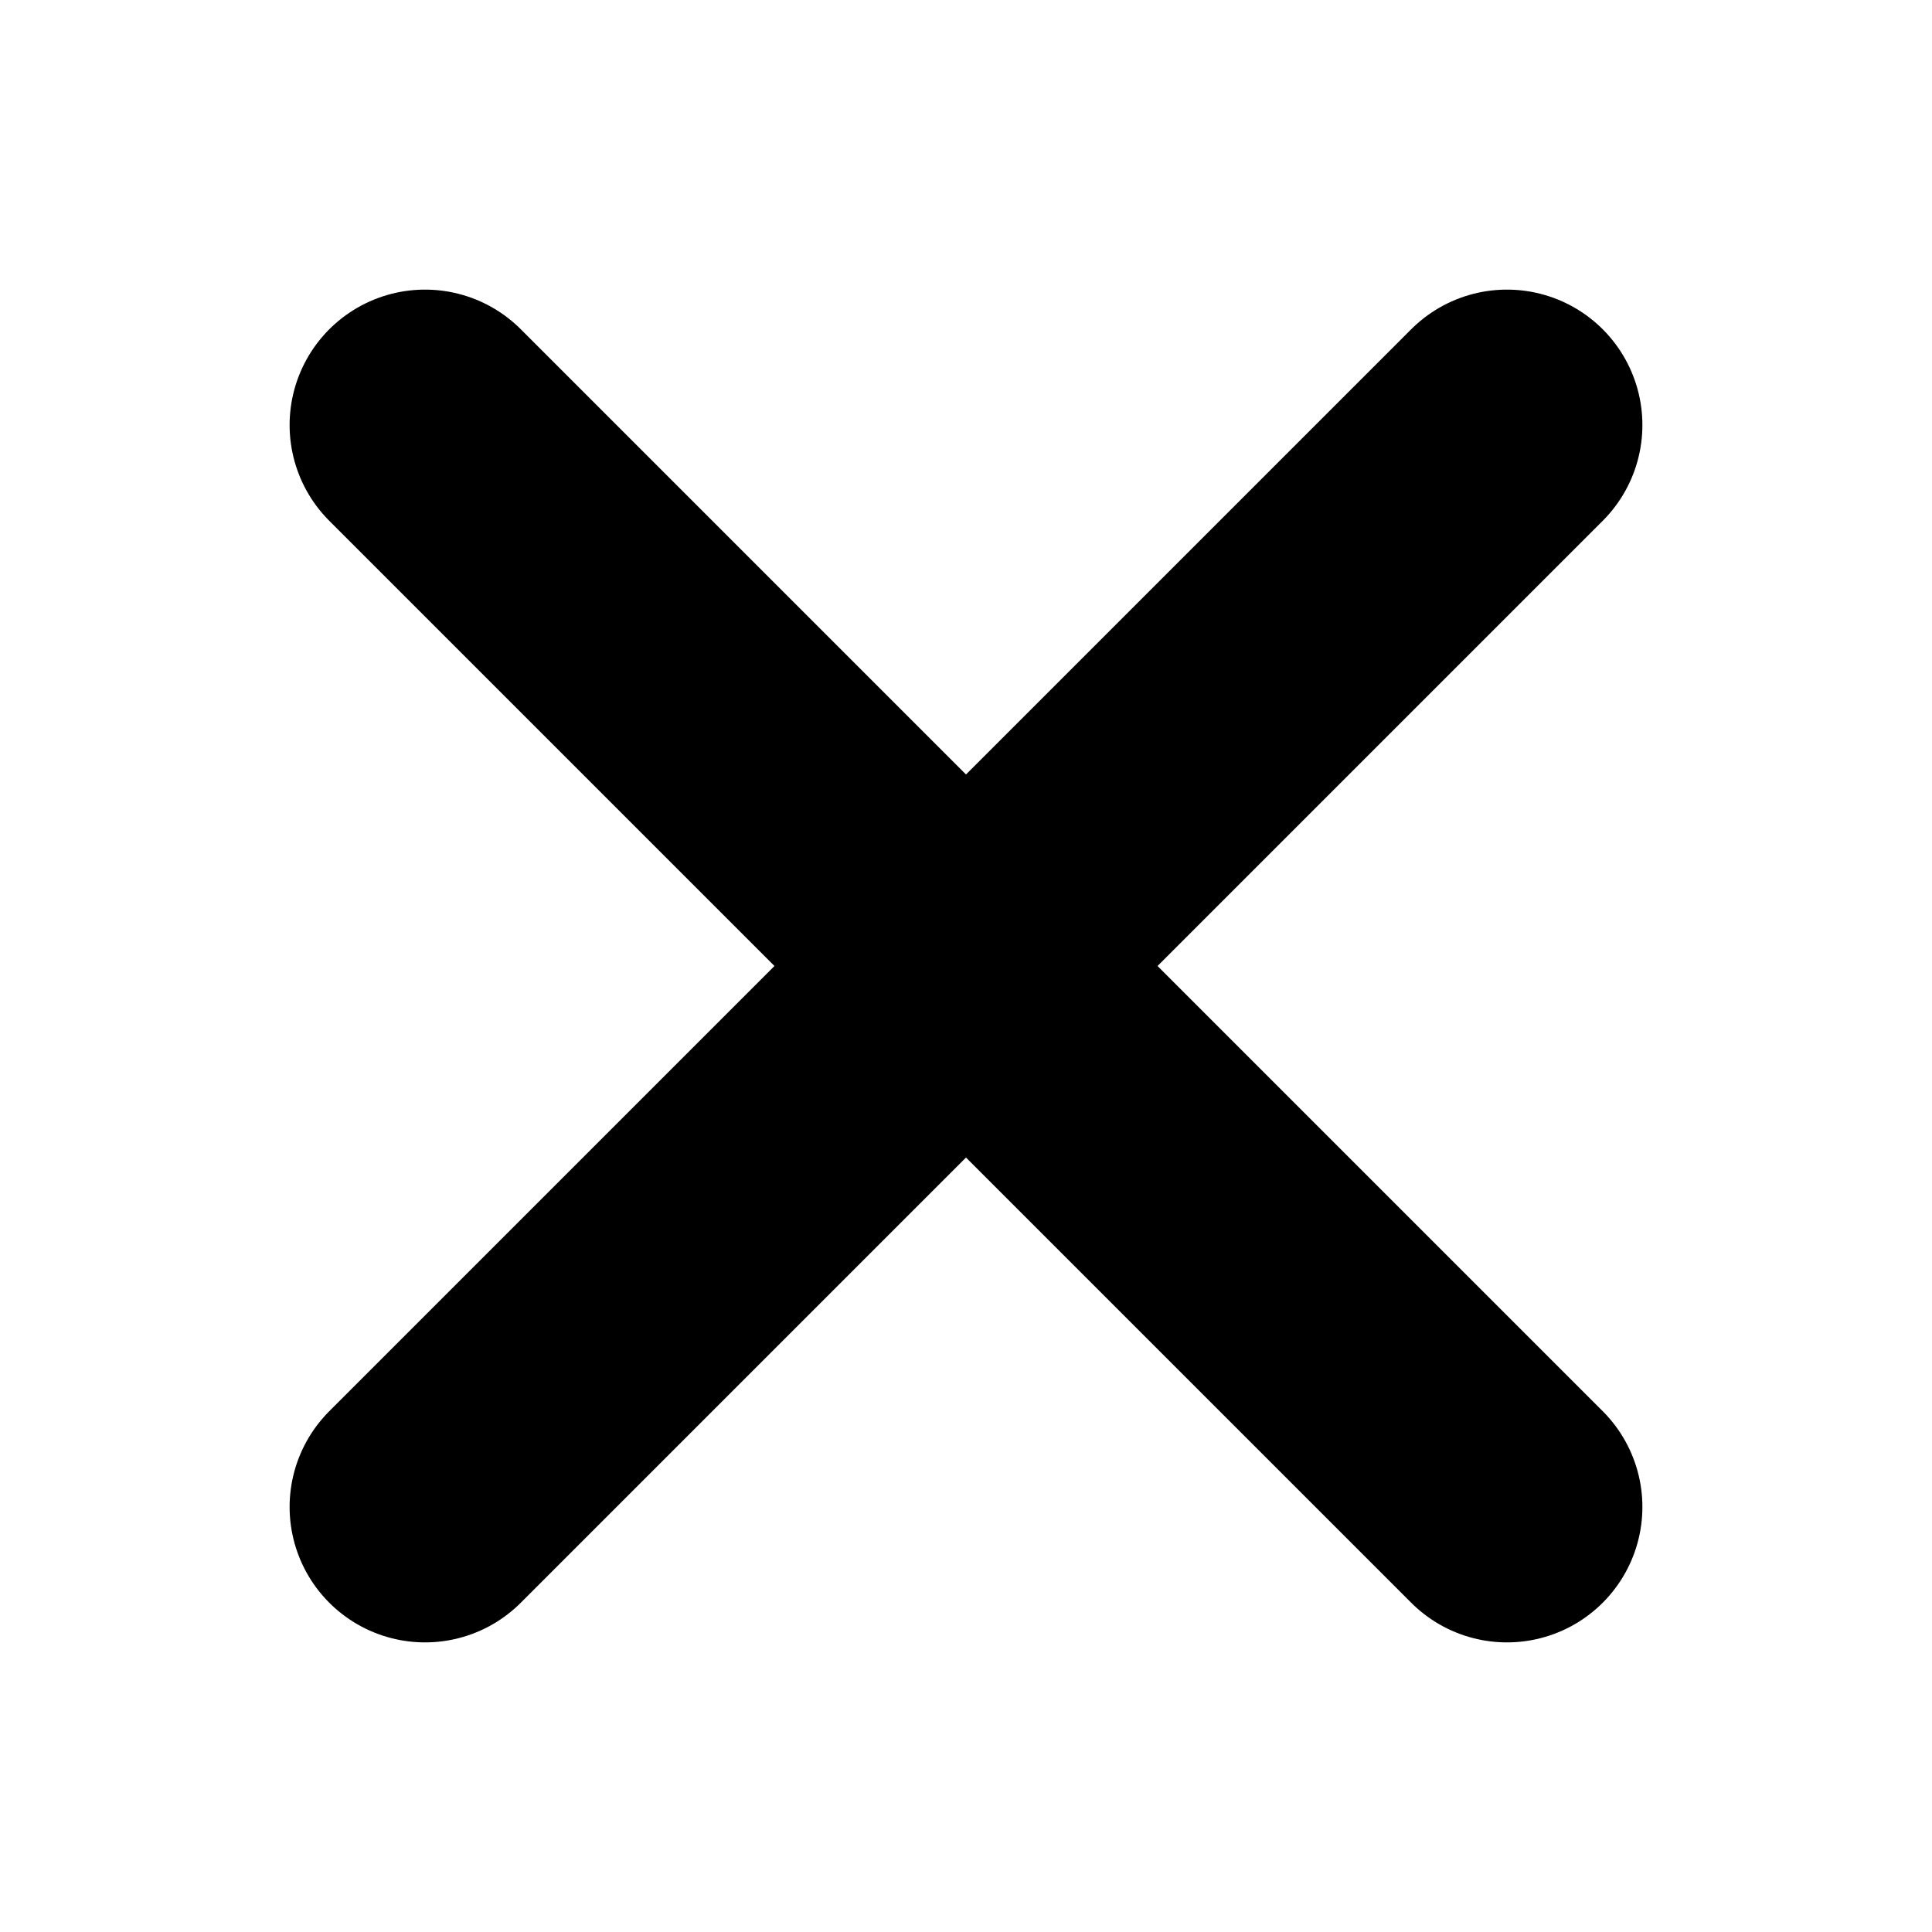
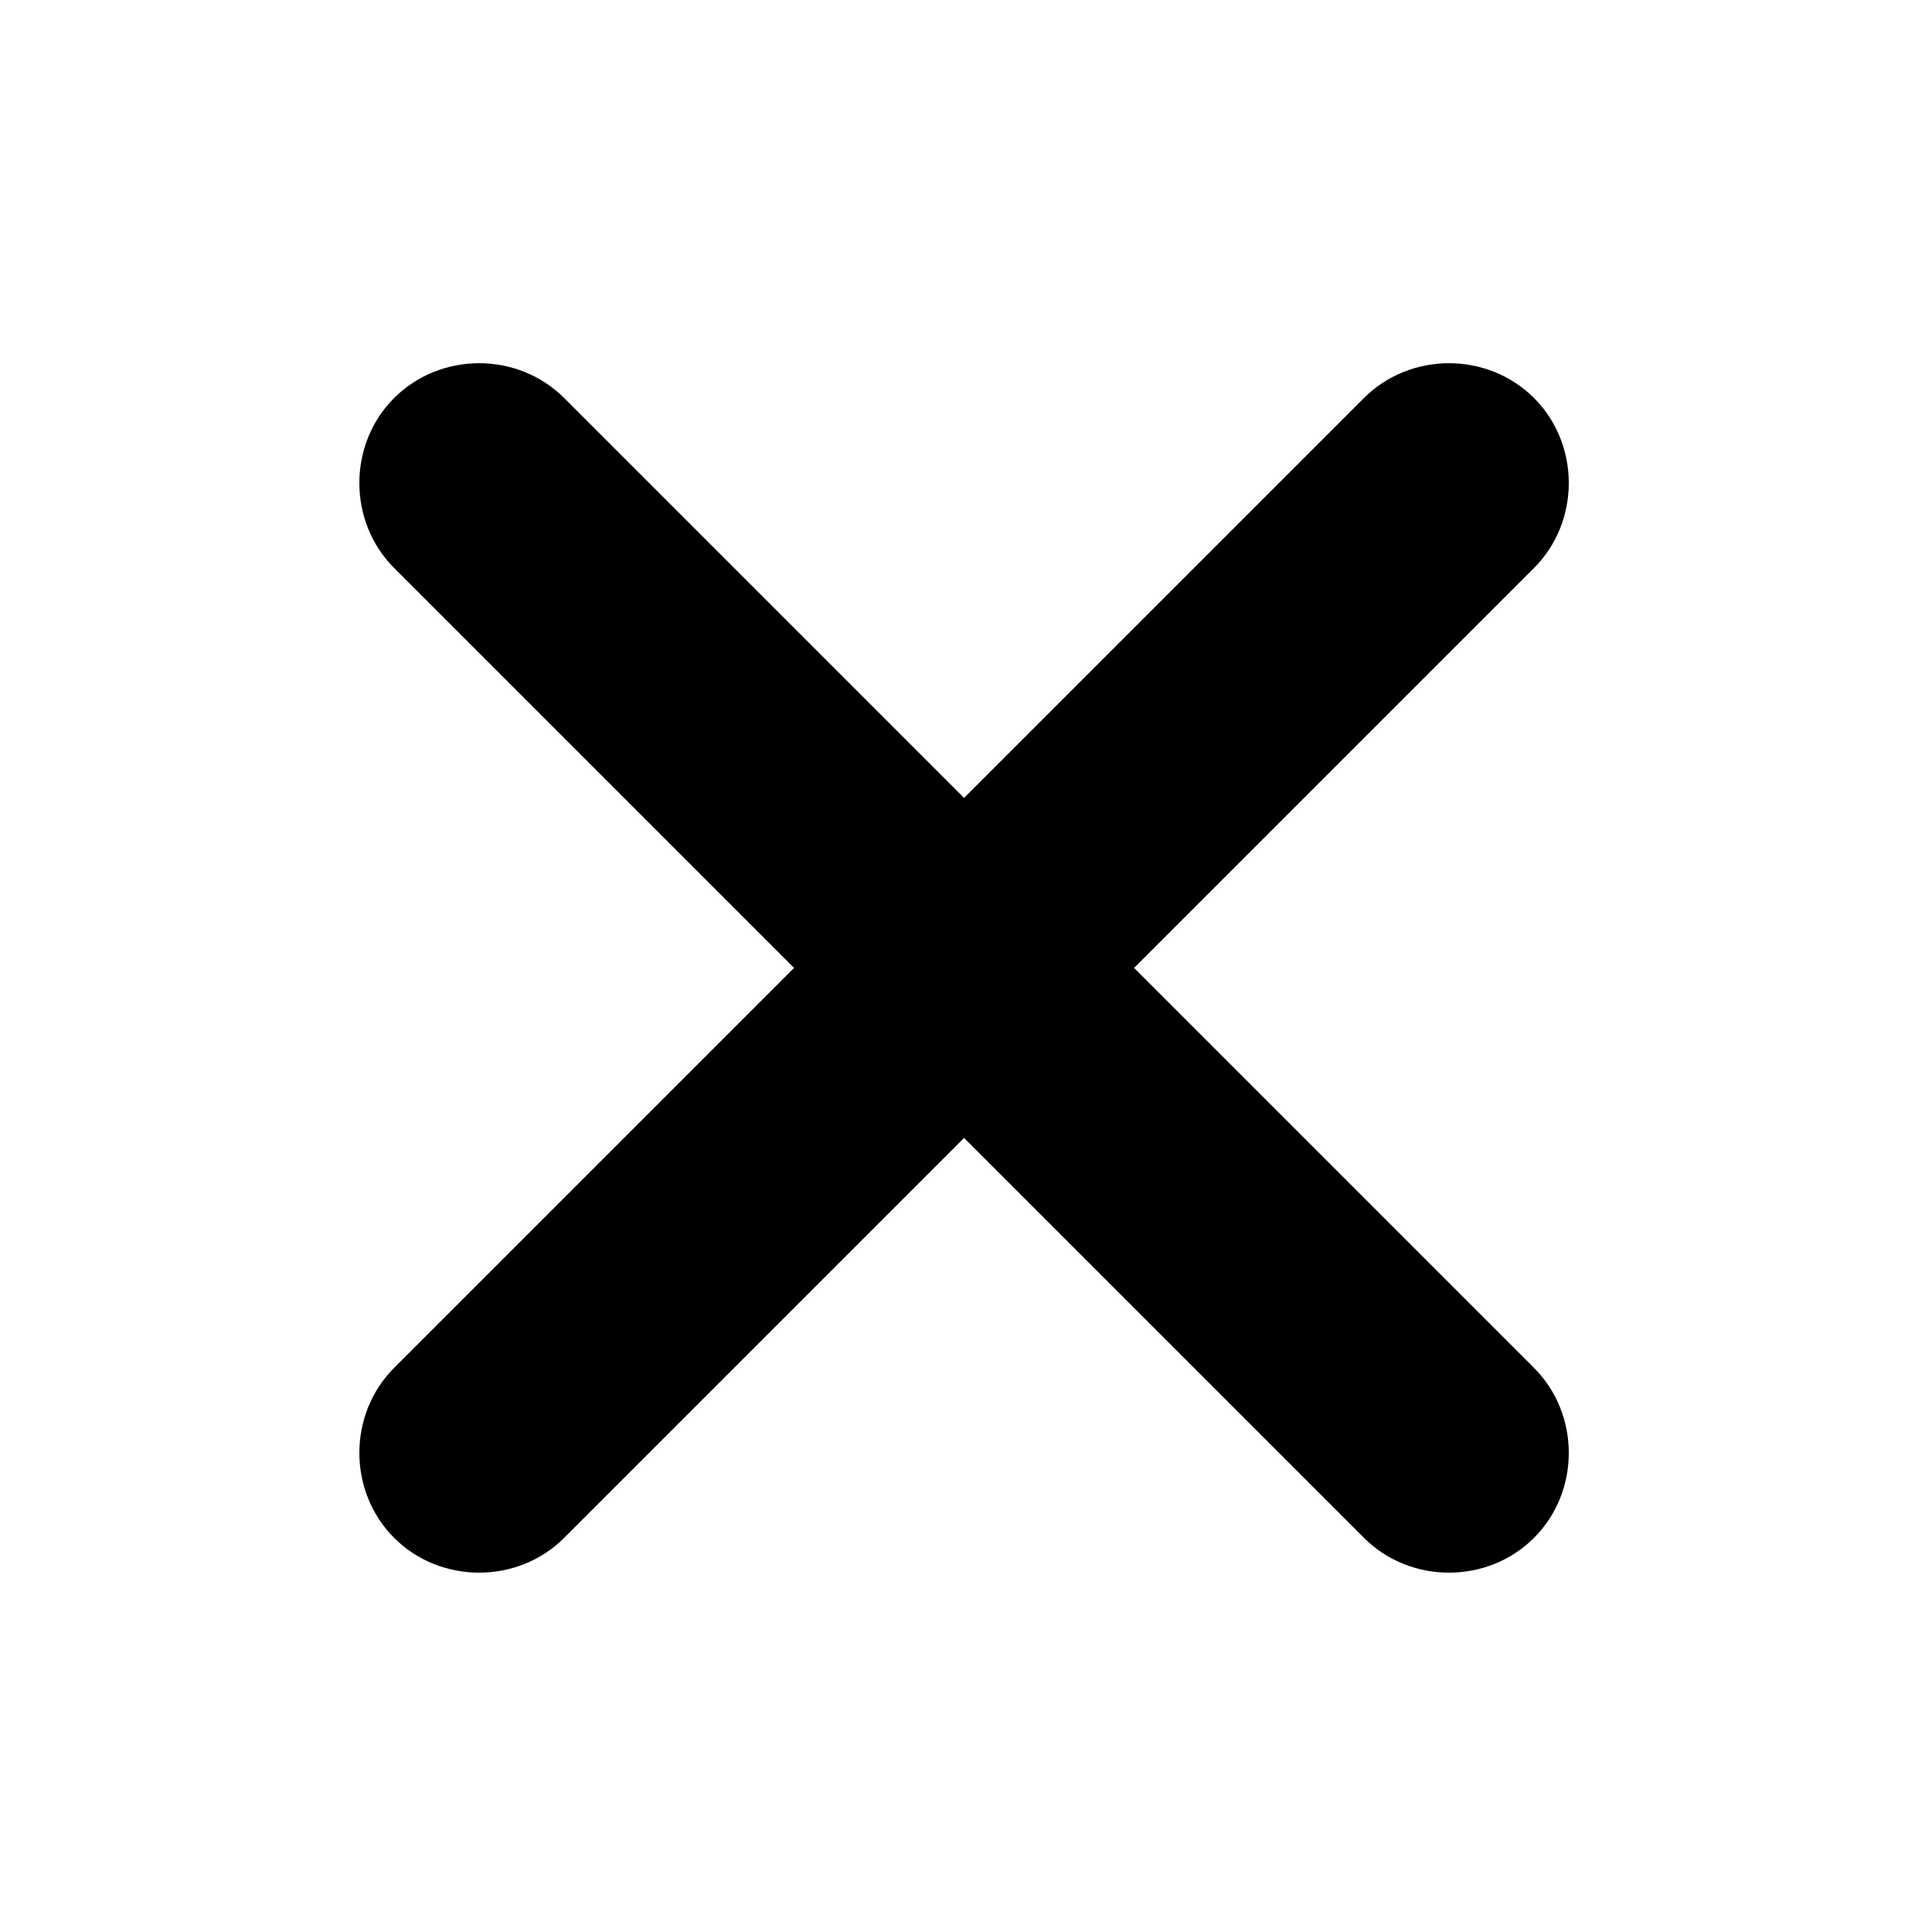
- <svg xmlns="http://www.w3.org/2000/svg" viewBox="0 0 50 50">
-   <defs>
-     <style>.cls-1{fill:none;stroke:#000;stroke-linecap:round;stroke-width:7.01px;}</style>
-   </defs>
+ <svg xmlns="http://www.w3.org/2000/svg" version="1.1" id="Ebene_1" x="0px" y="0px" viewBox="0 0 50 50" style="enable-background:new 0 0 50 50;" xml:space="preserve">
  <g id="close">
    <g id="Point-Prozess">
      <g id="Desktop-HD---alpha-modal">
-         <g id="x-out-w_-shadow" data-name="x-out-w/-shadow">
+         <g id="x-out-w_-shadow">
          <g id="Group-5">
-             <path id="Path-2" class="cls-1" d="M11,11,39,39" />
-             <path id="Path-2-Copy" class="cls-1" d="M39,11,11,39" />
+             <g id="Path-2">
+               <path d="M37.5,40.7c-0.8,0-1.6-0.3-2.2-0.9L10.2,14.7c-1.2-1.2-1.2-3.2,0-4.4c1.2-1.2,3.2-1.2,4.4,0l25.1,25.1        c1.2,1.2,1.2,3.2,0,4.4C39.1,40.4,38.3,40.7,37.5,40.7z" />
+             </g>
+             <g id="Path-2-Copy">
+               <path d="M12.4,40.7c-0.8,0-1.6-0.3-2.2-0.9c-1.2-1.2-1.2-3.2,0-4.4l25.1-25.1c1.2-1.2,3.2-1.2,4.4,0c1.2,1.2,1.2,3.2,0,4.4        L14.6,39.8C14,40.4,13.2,40.7,12.4,40.7z" />
+             </g>
          </g>
        </g>
      </g>
    </g>
  </g>
</svg>
